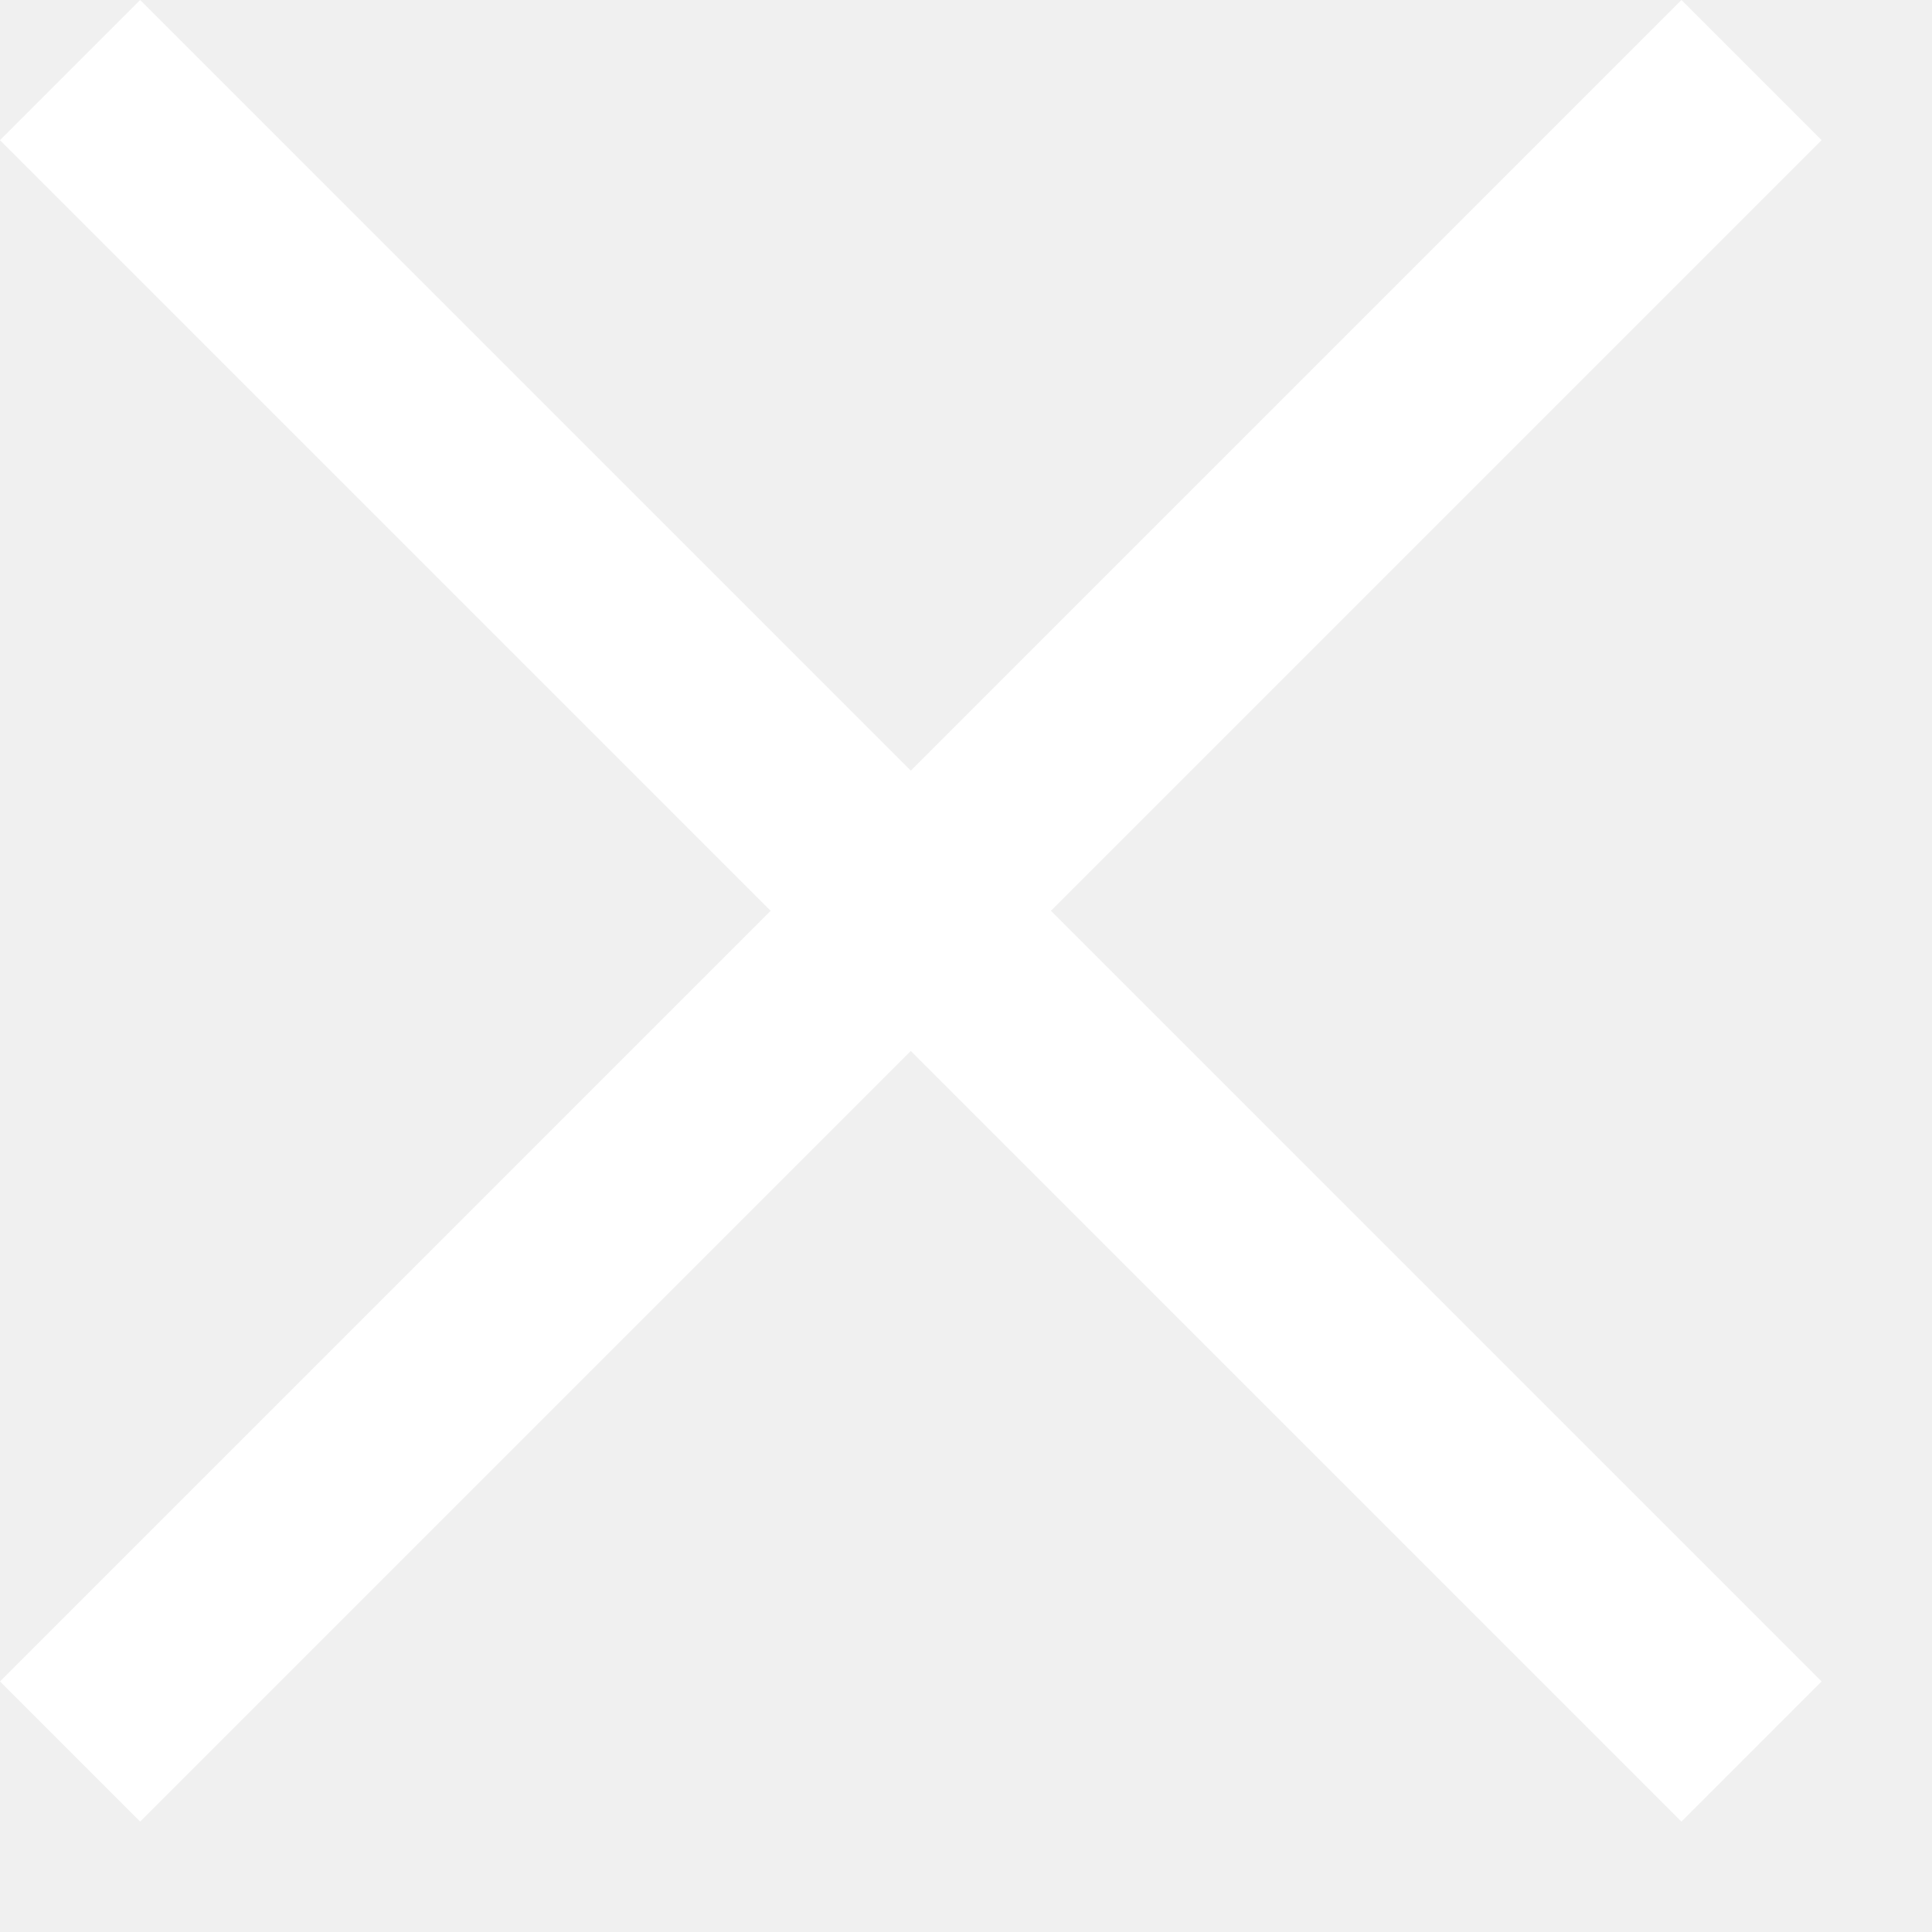
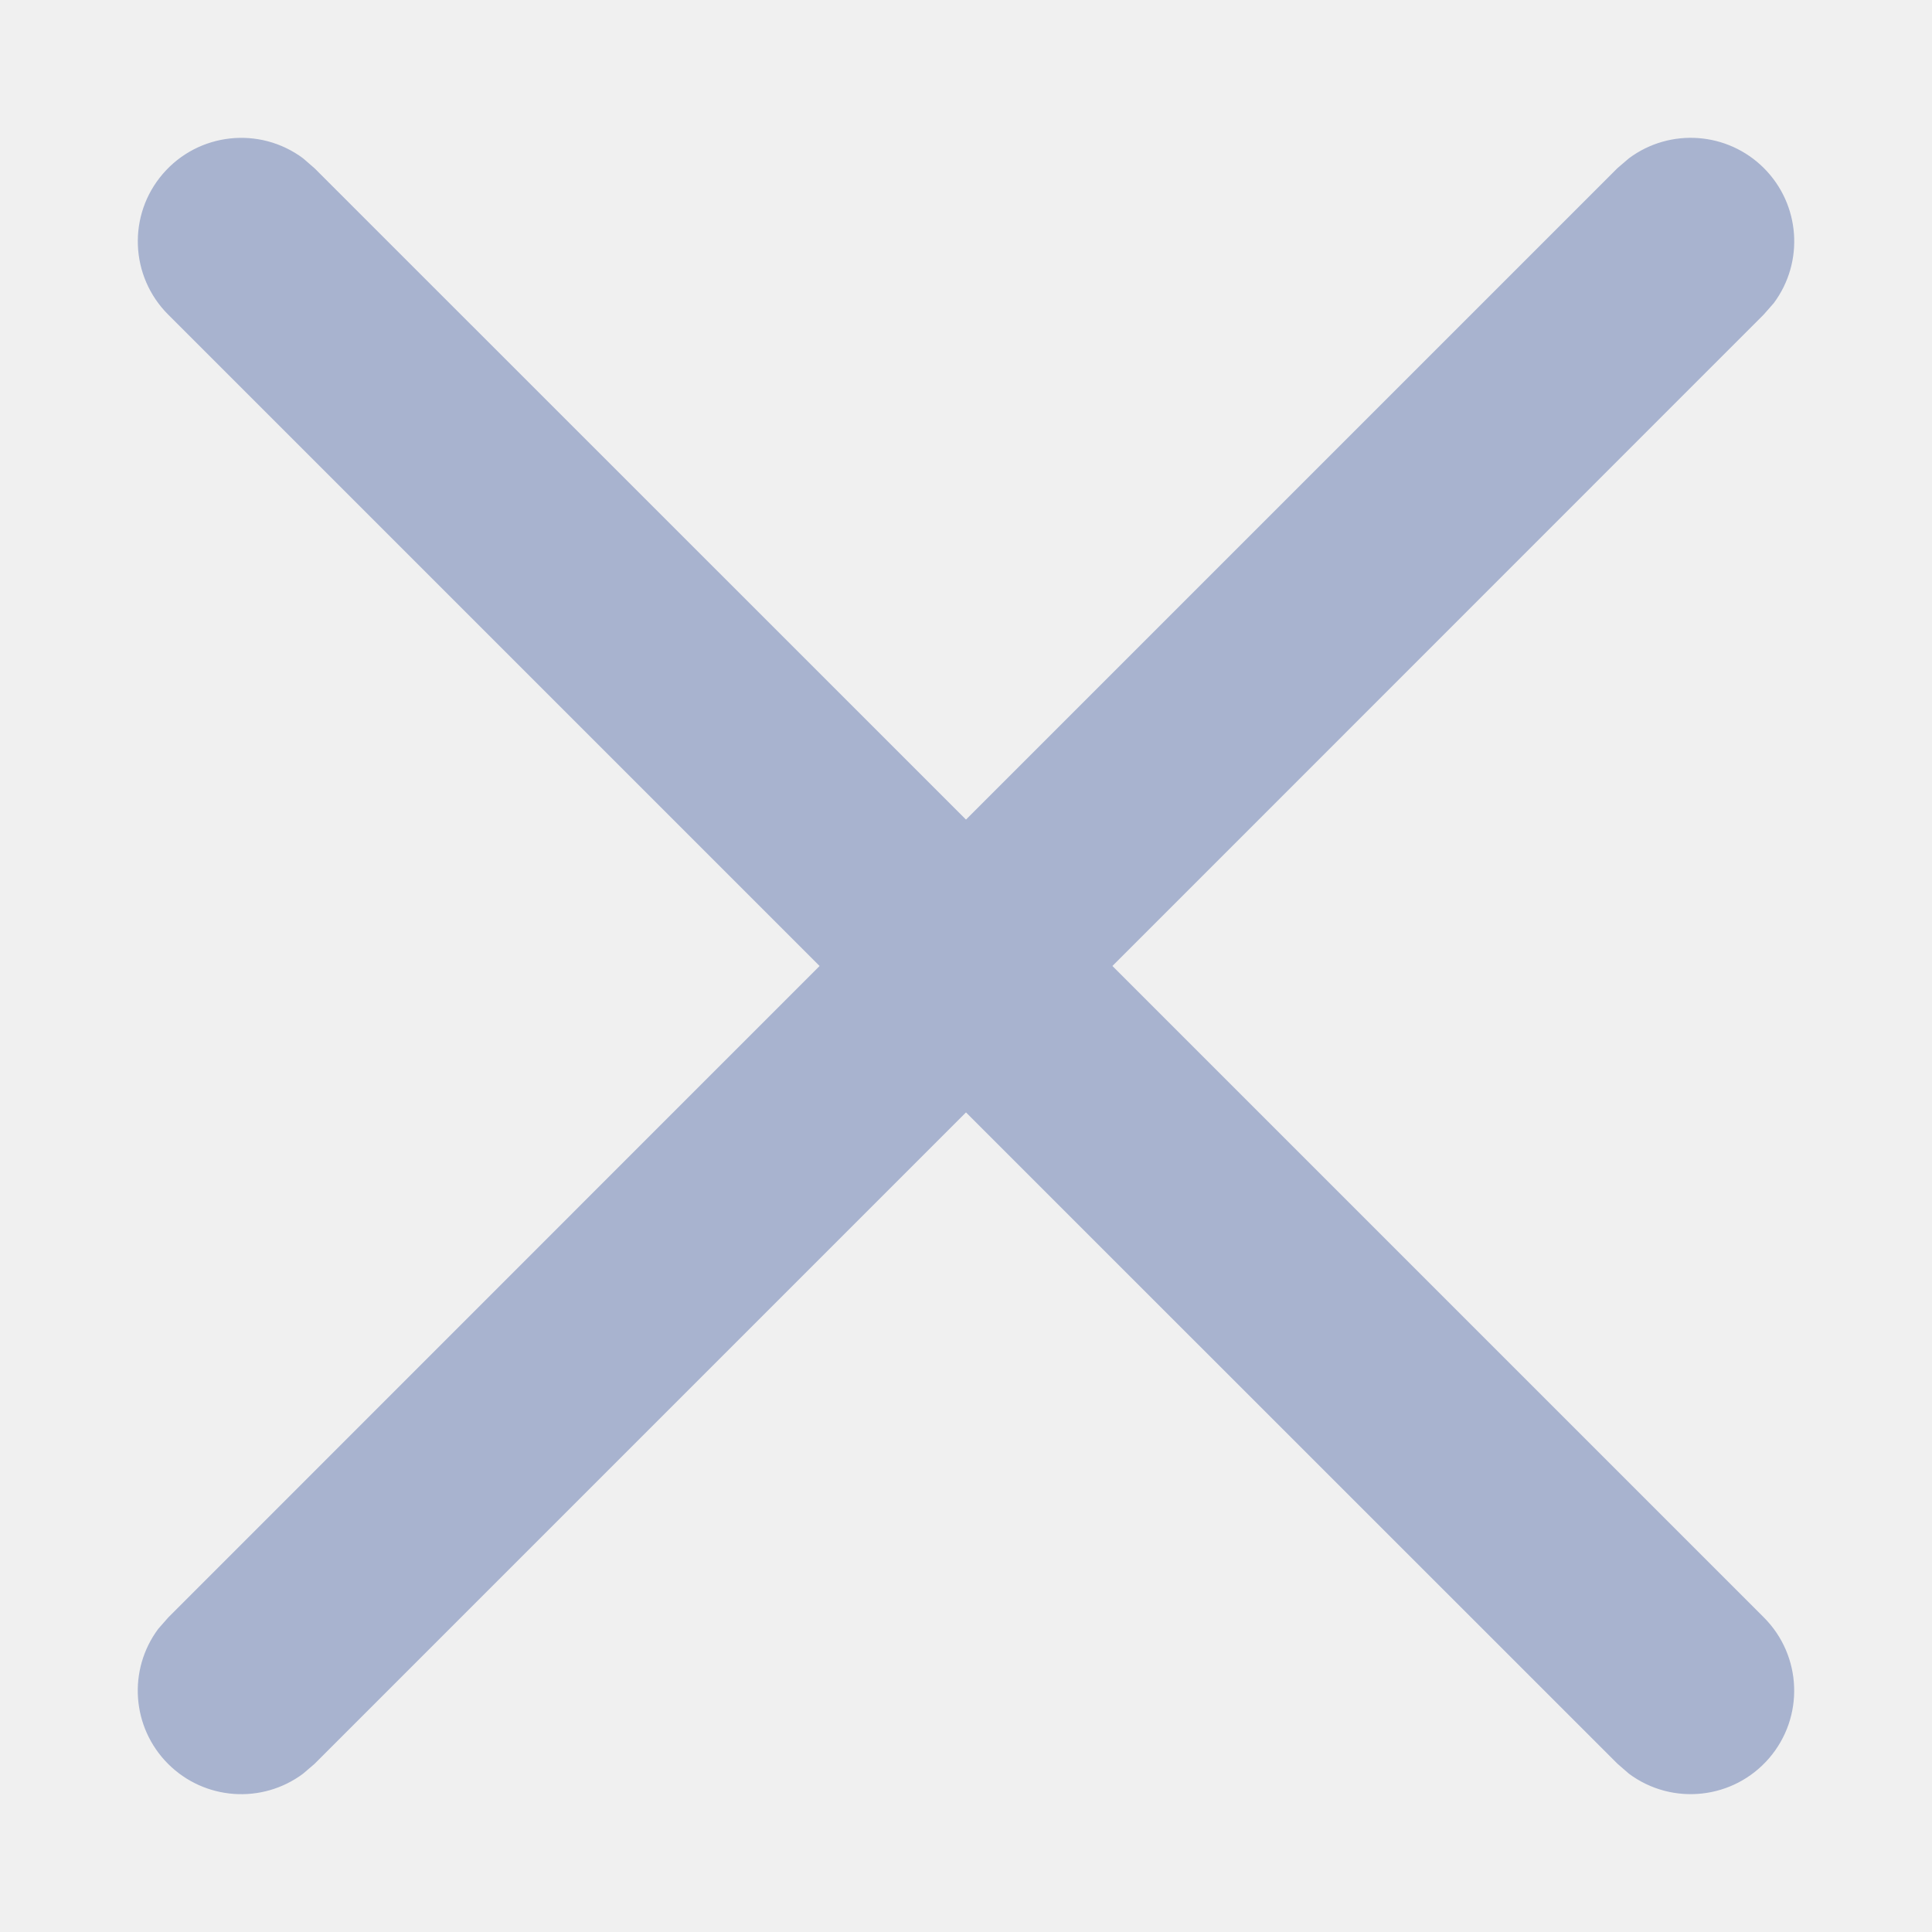
- <svg xmlns="http://www.w3.org/2000/svg" width="13" height="13" viewBox="0 0 13 13" fill="none">
-   <g clip-path="url(#clip0_78_127)">
-     <path d="M0.943 -5.76699e-05L0 0.943L11.314 12.257L12.257 11.314L0.943 -5.76699e-05Z" fill="white" />
-     <path d="M7.96592e-05 11.314L0.943 12.257L12.257 0.943L11.314 -4.52721e-05L7.96592e-05 11.314Z" fill="white" />
-   </g>
-   <defs>
-     <clipPath id="clip0_78_127">
-       <rect width="13" height="13" fill="white" />
-     </clipPath>
-   </defs>
+ <svg xmlns="http://www.w3.org/2000/svg" width="1em" height="1em" viewBox="5 5 14 14" class="w-7 h-7 pointer-events-none">
+   <path d="M16.804 6.147a.75.75 0 011.049 1.05l-.073.083L13.061 12l4.72 4.72a.75.75 0 01-.977 1.133l-.084-.073L12 13.061l-4.72 4.72-.084.072a.75.75 0 01-1.049-1.05l.073-.083L10.939 12l-4.72-4.72a.75.75 0 01.977-1.133l.084.073L12 10.939l4.72-4.72.084-.072z" fill="#a8b3cf" fill-rule="evenodd" />
</svg>
